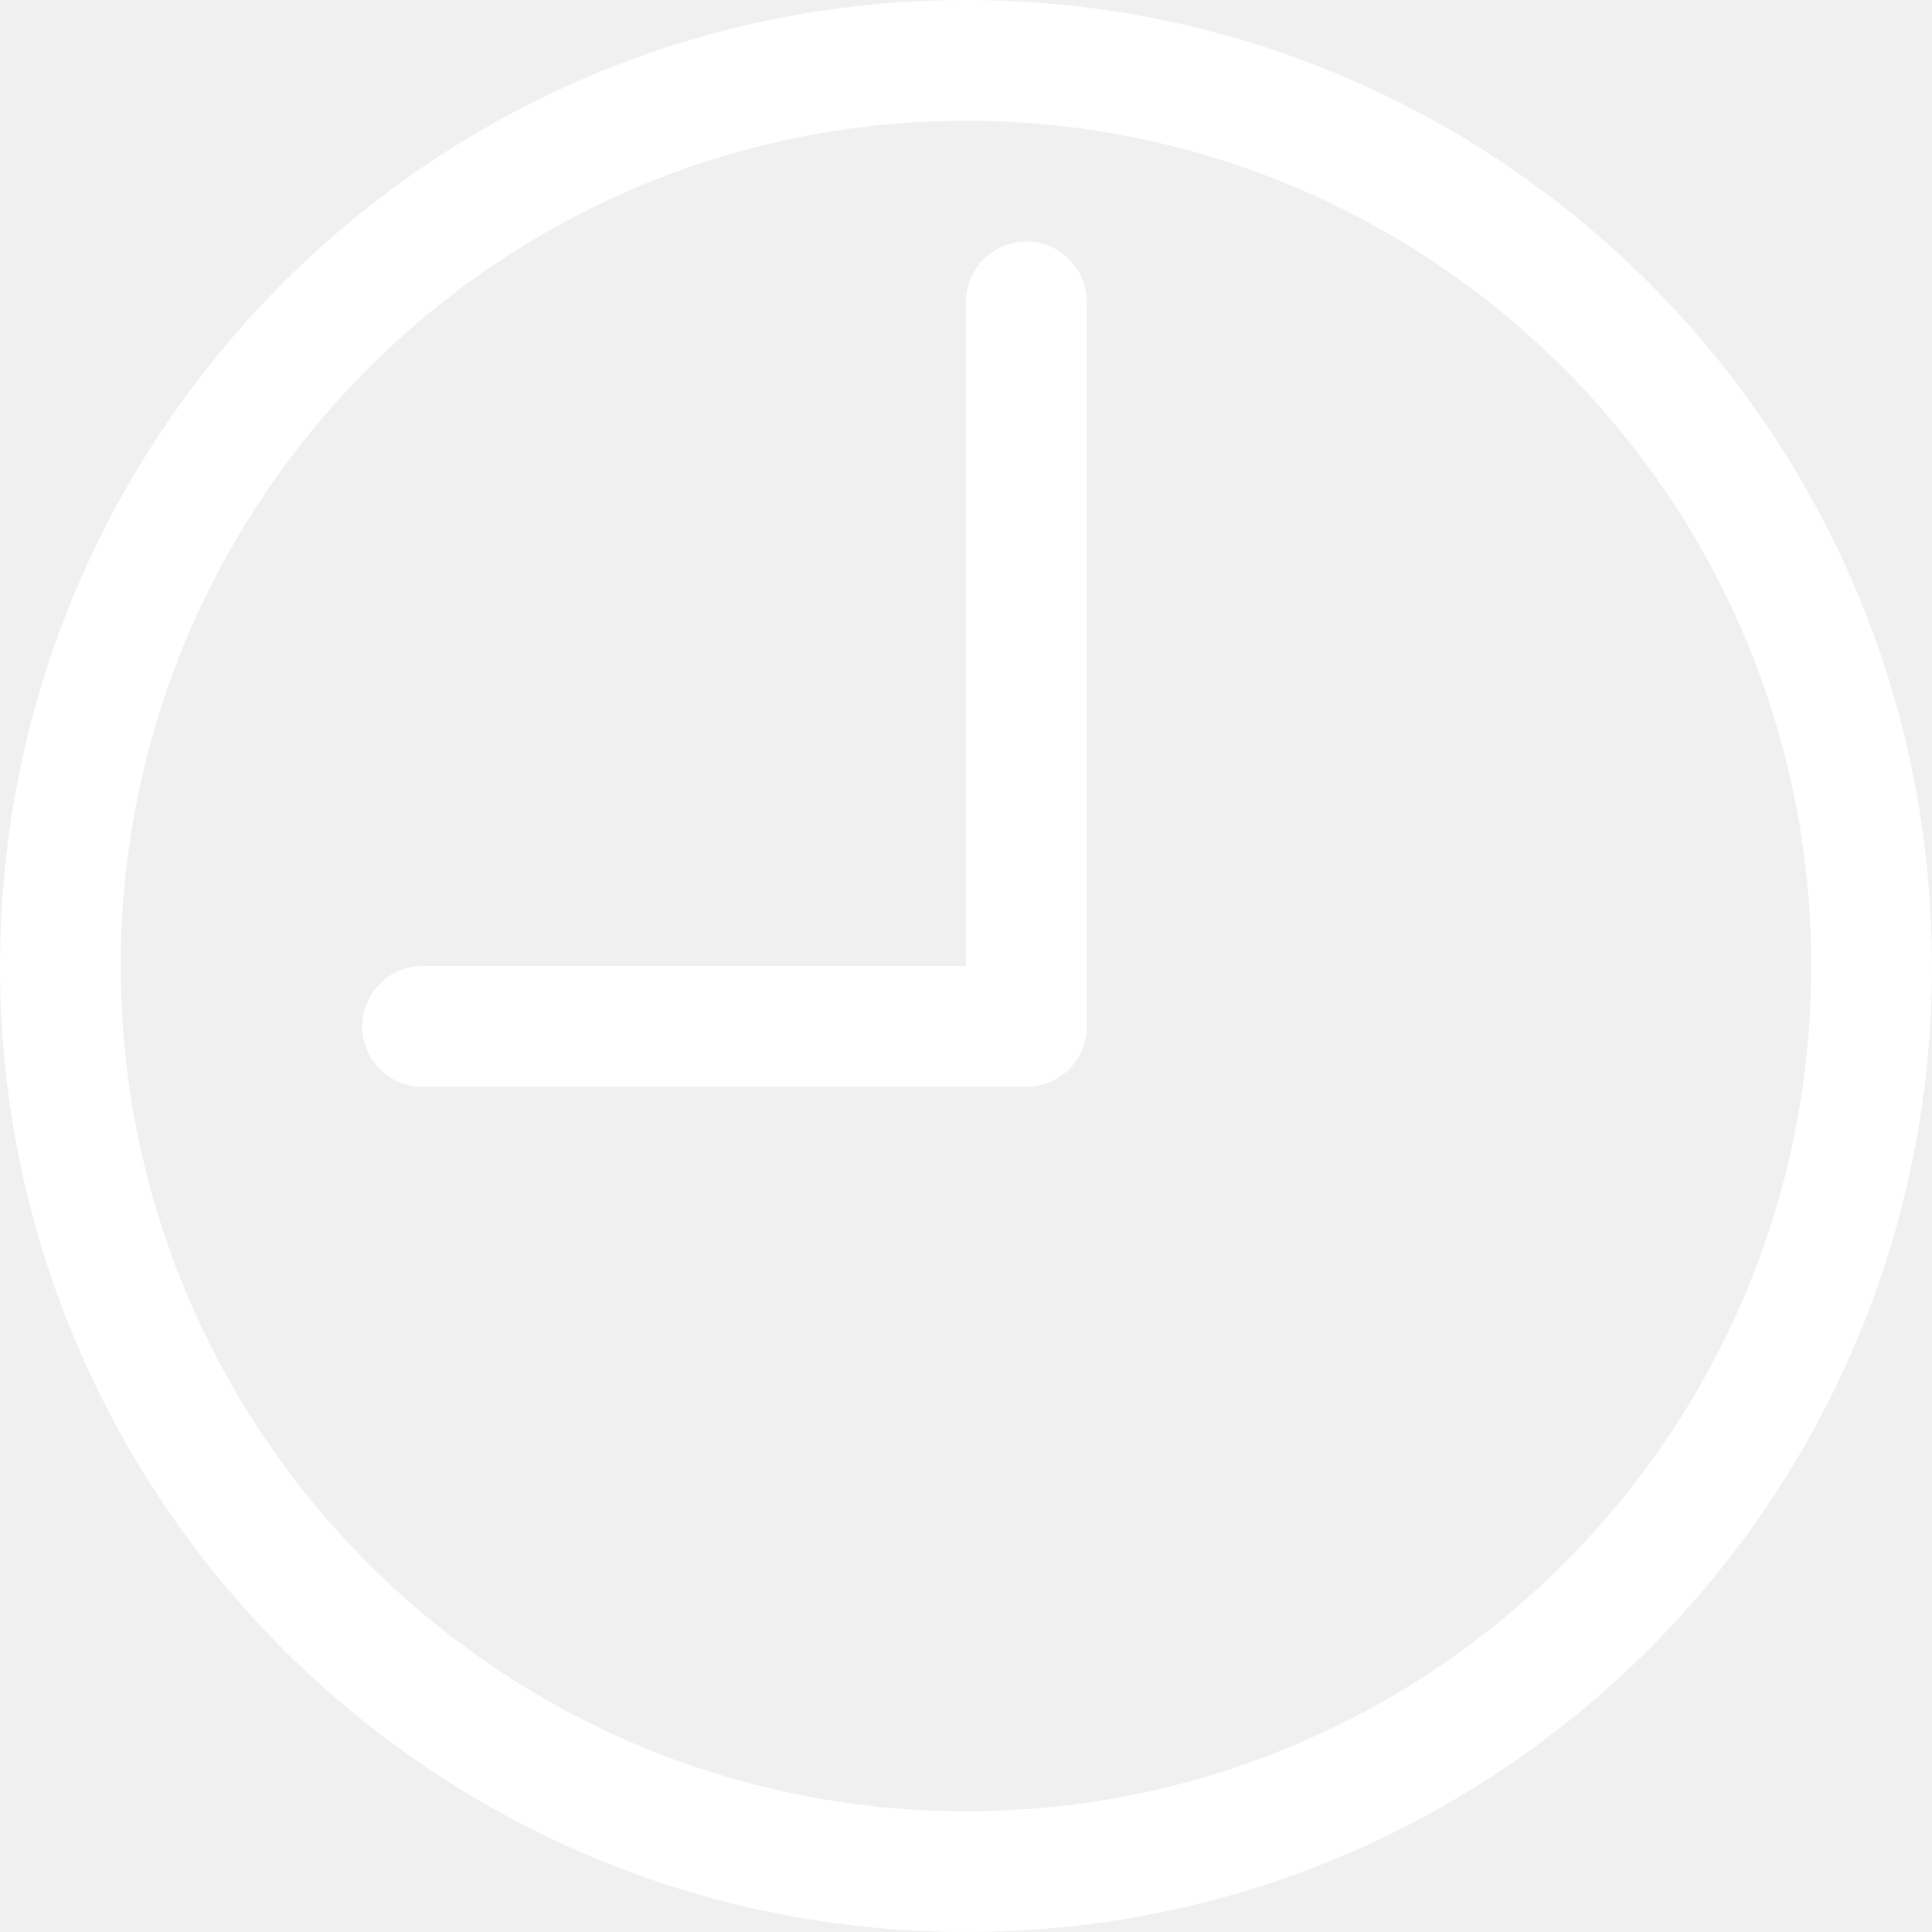
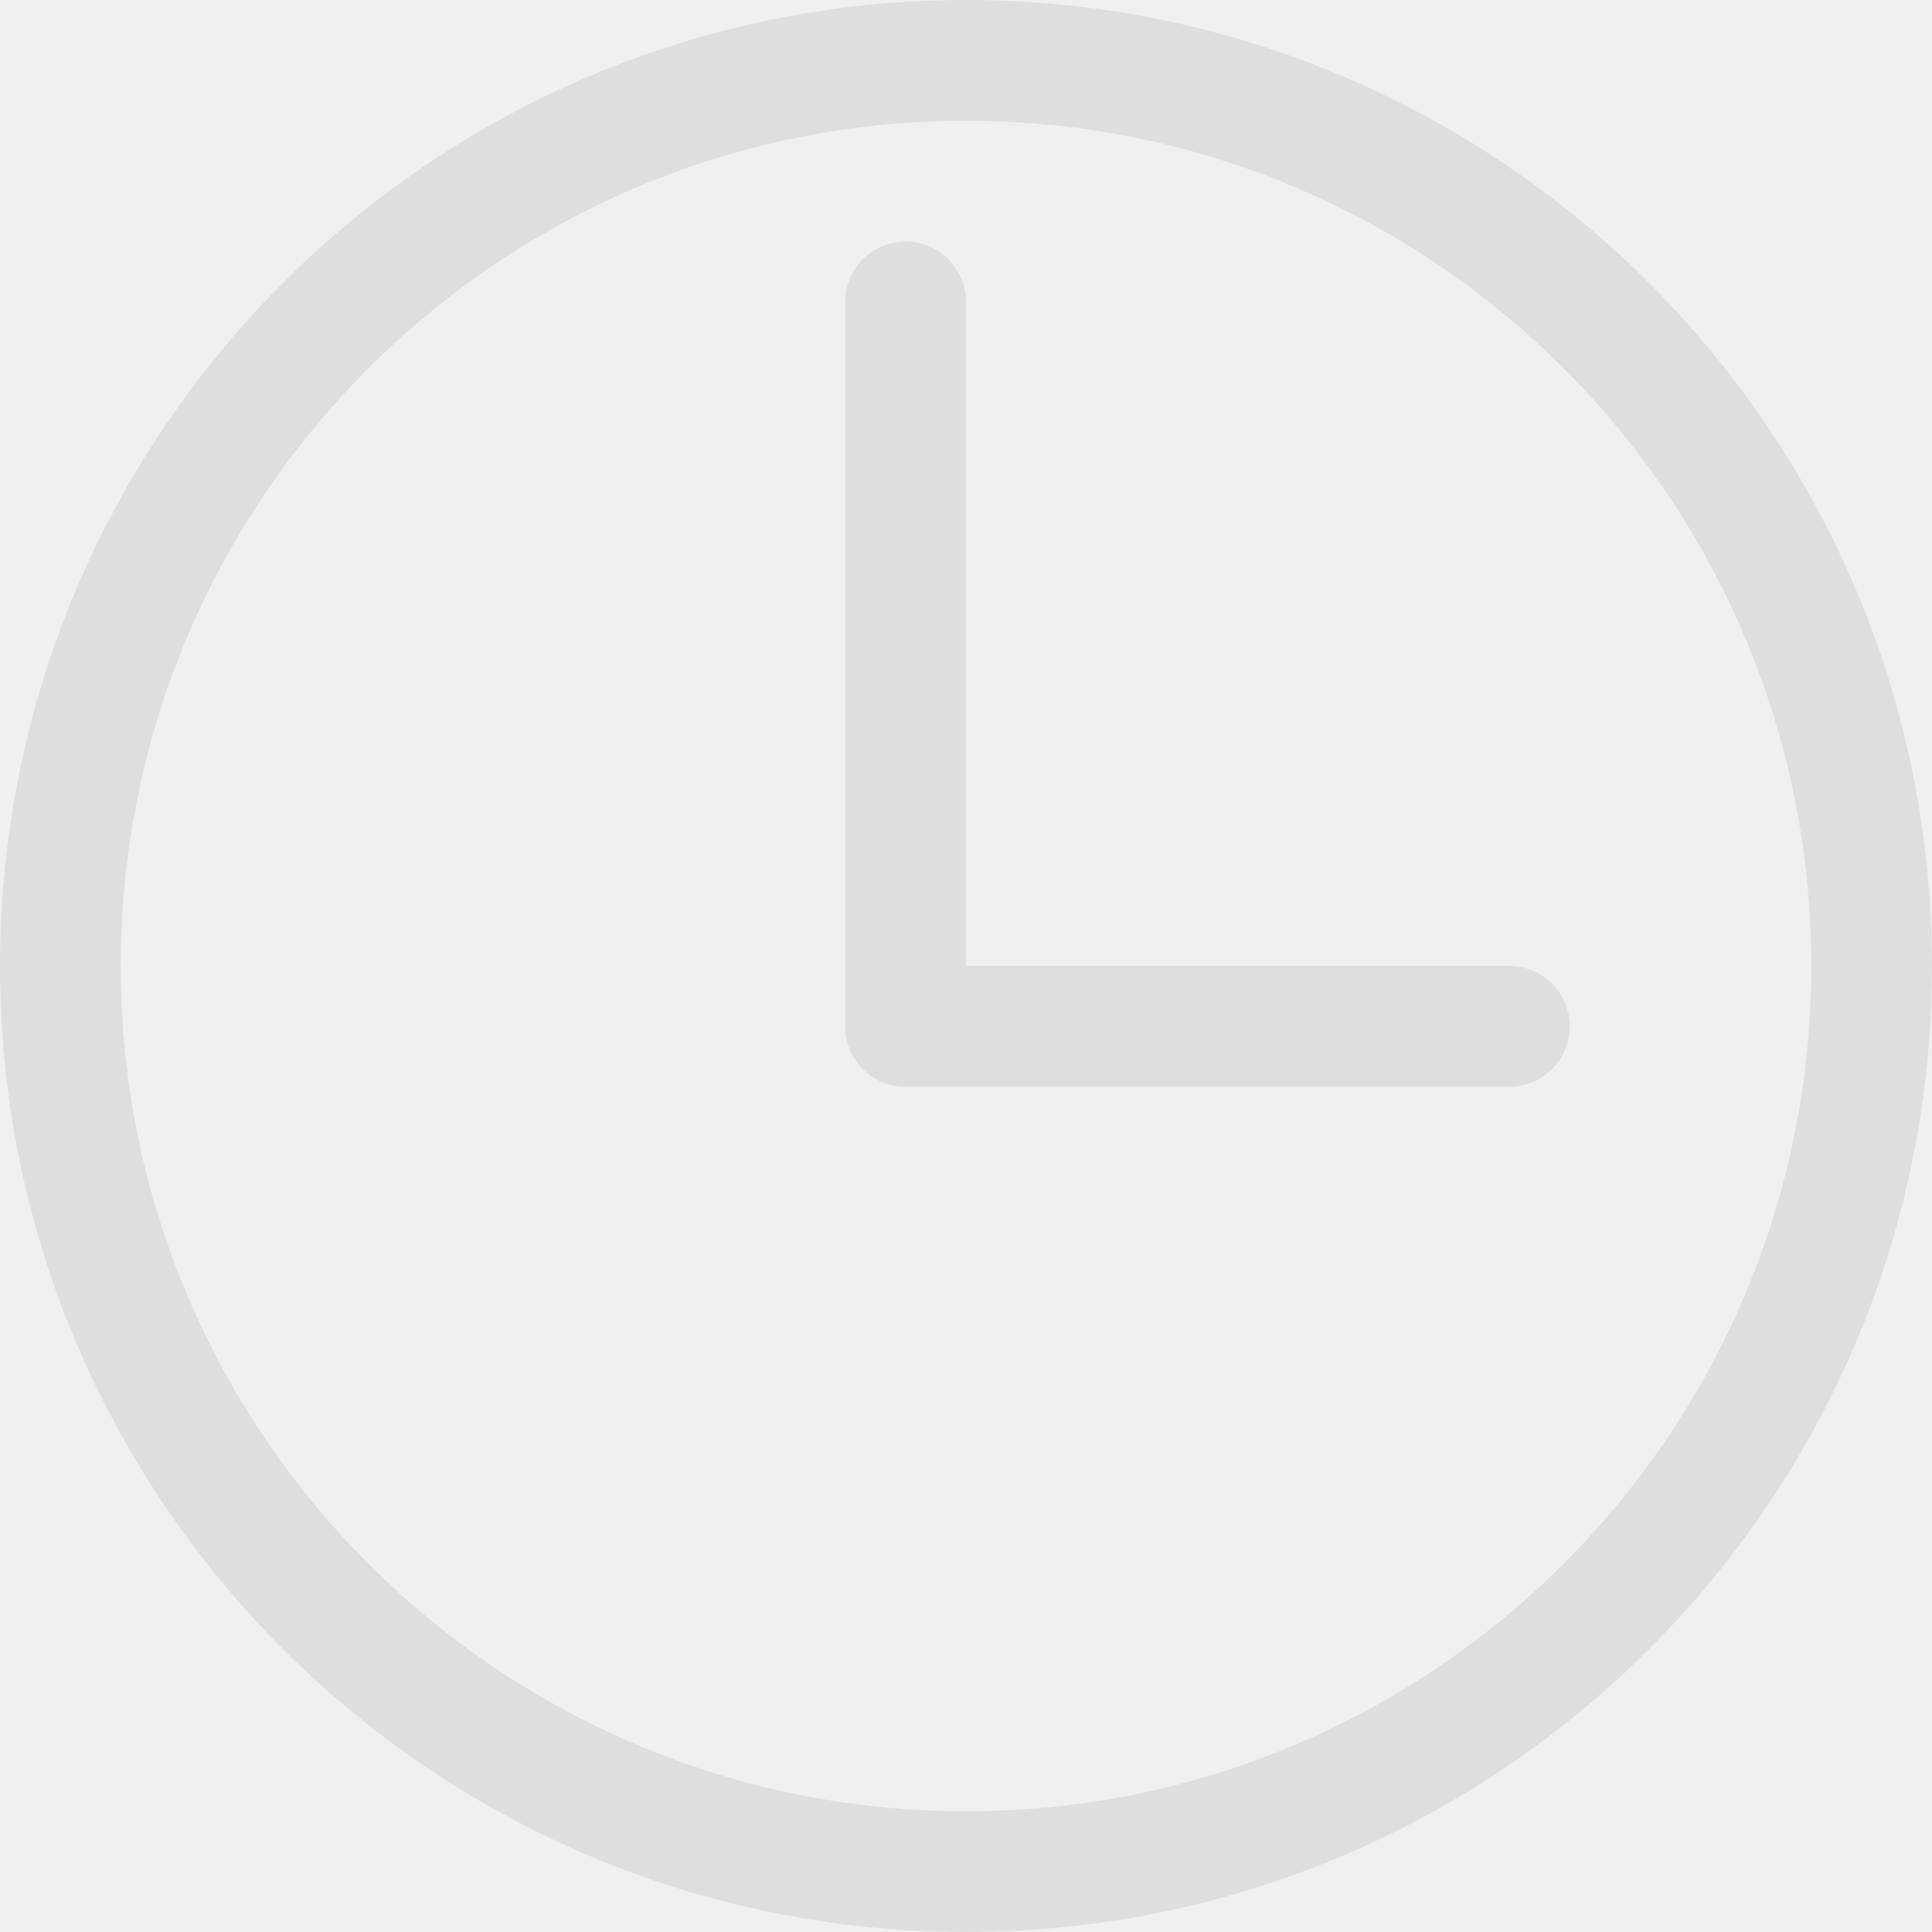
- <svg xmlns="http://www.w3.org/2000/svg" width="16" height="16" version="1.1">
-   <g class="ColorScheme-Text" color="#363636" fill="#fff">
-     <path d="m8 0a8 8 0 0 0-8 8 8 8 0 0 0 8 8 8 8 0 0 0 8-8 8 8 0 0 0-8-8zm0 1a7 7 0 0 1 7 7 7 7 0 0 1-7 7 7 7 0 0 1-7-7 7 7 0 0 1 7-7z" />
-     <rect x="8" y="2" width="1" height="7" ry=".5" />
-     <rect transform="rotate(90)" x="8" y="-9" width="1" height="6" ry=".5" />
-   </g>
+ <svg xmlns="http://www.w3.org/2000/svg" width="16" height="16" version="1.1" id="svg10">
+   <defs id="defs14" />
+   <path d="M 8,0 A 8,8 0 0 1 16,8 8,8 0 0 1 8,16 8,8 0 0 1 0,8 8,8 0 0 1 8,0 Z M 8,1 A 7,7 0 0 0 1,8 7,7 0 0 0 8,15 7,7 0 0 0 15,8 7,7 0 0 0 8,1 Z" id="path2" style="color:#363636;fill:#dedede;fill-opacity:1" />
+   <rect x="-8" y="2" width="1" height="7" ry="0.5" id="rect4" style="color:#363636;fill:#dedede;fill-opacity:1" transform="scale(-1,1)" />
+   <rect transform="matrix(0,1,1,0,0,0)" x="8" y="7" width="1" height="6" ry="0.5" id="rect6" style="color:#363636;fill:#dedede;fill-opacity:1" />
</svg>
